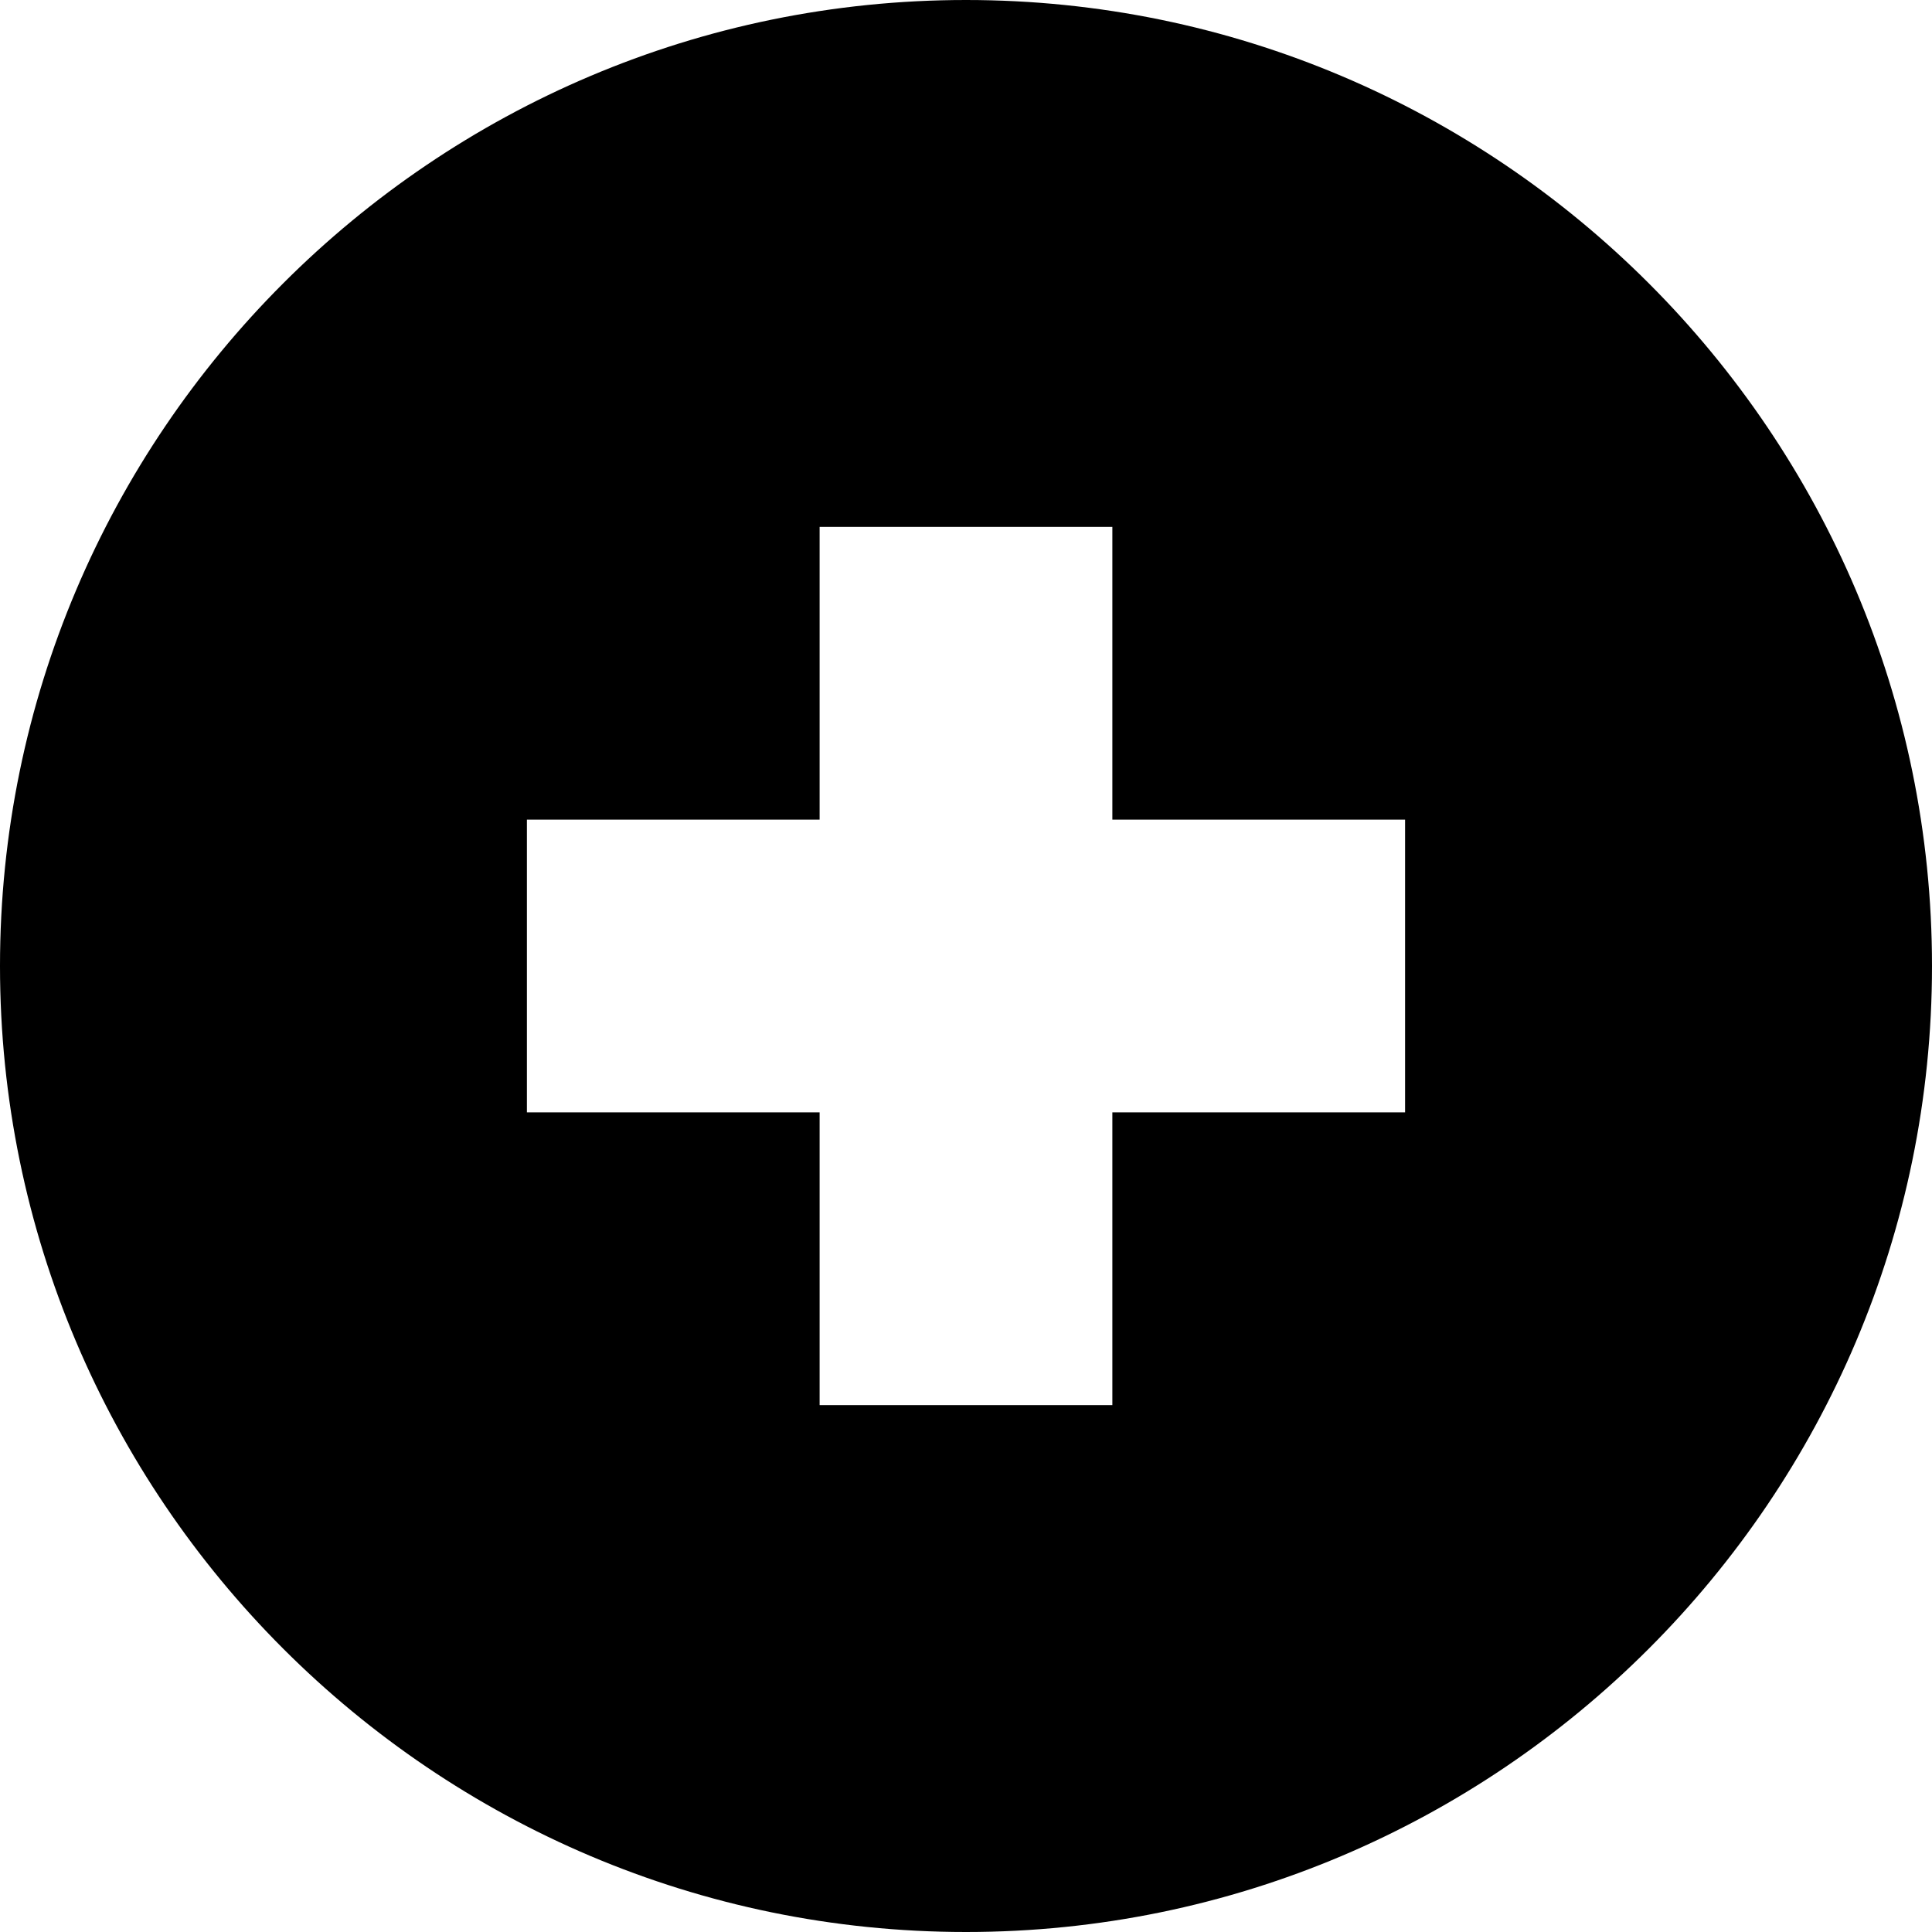
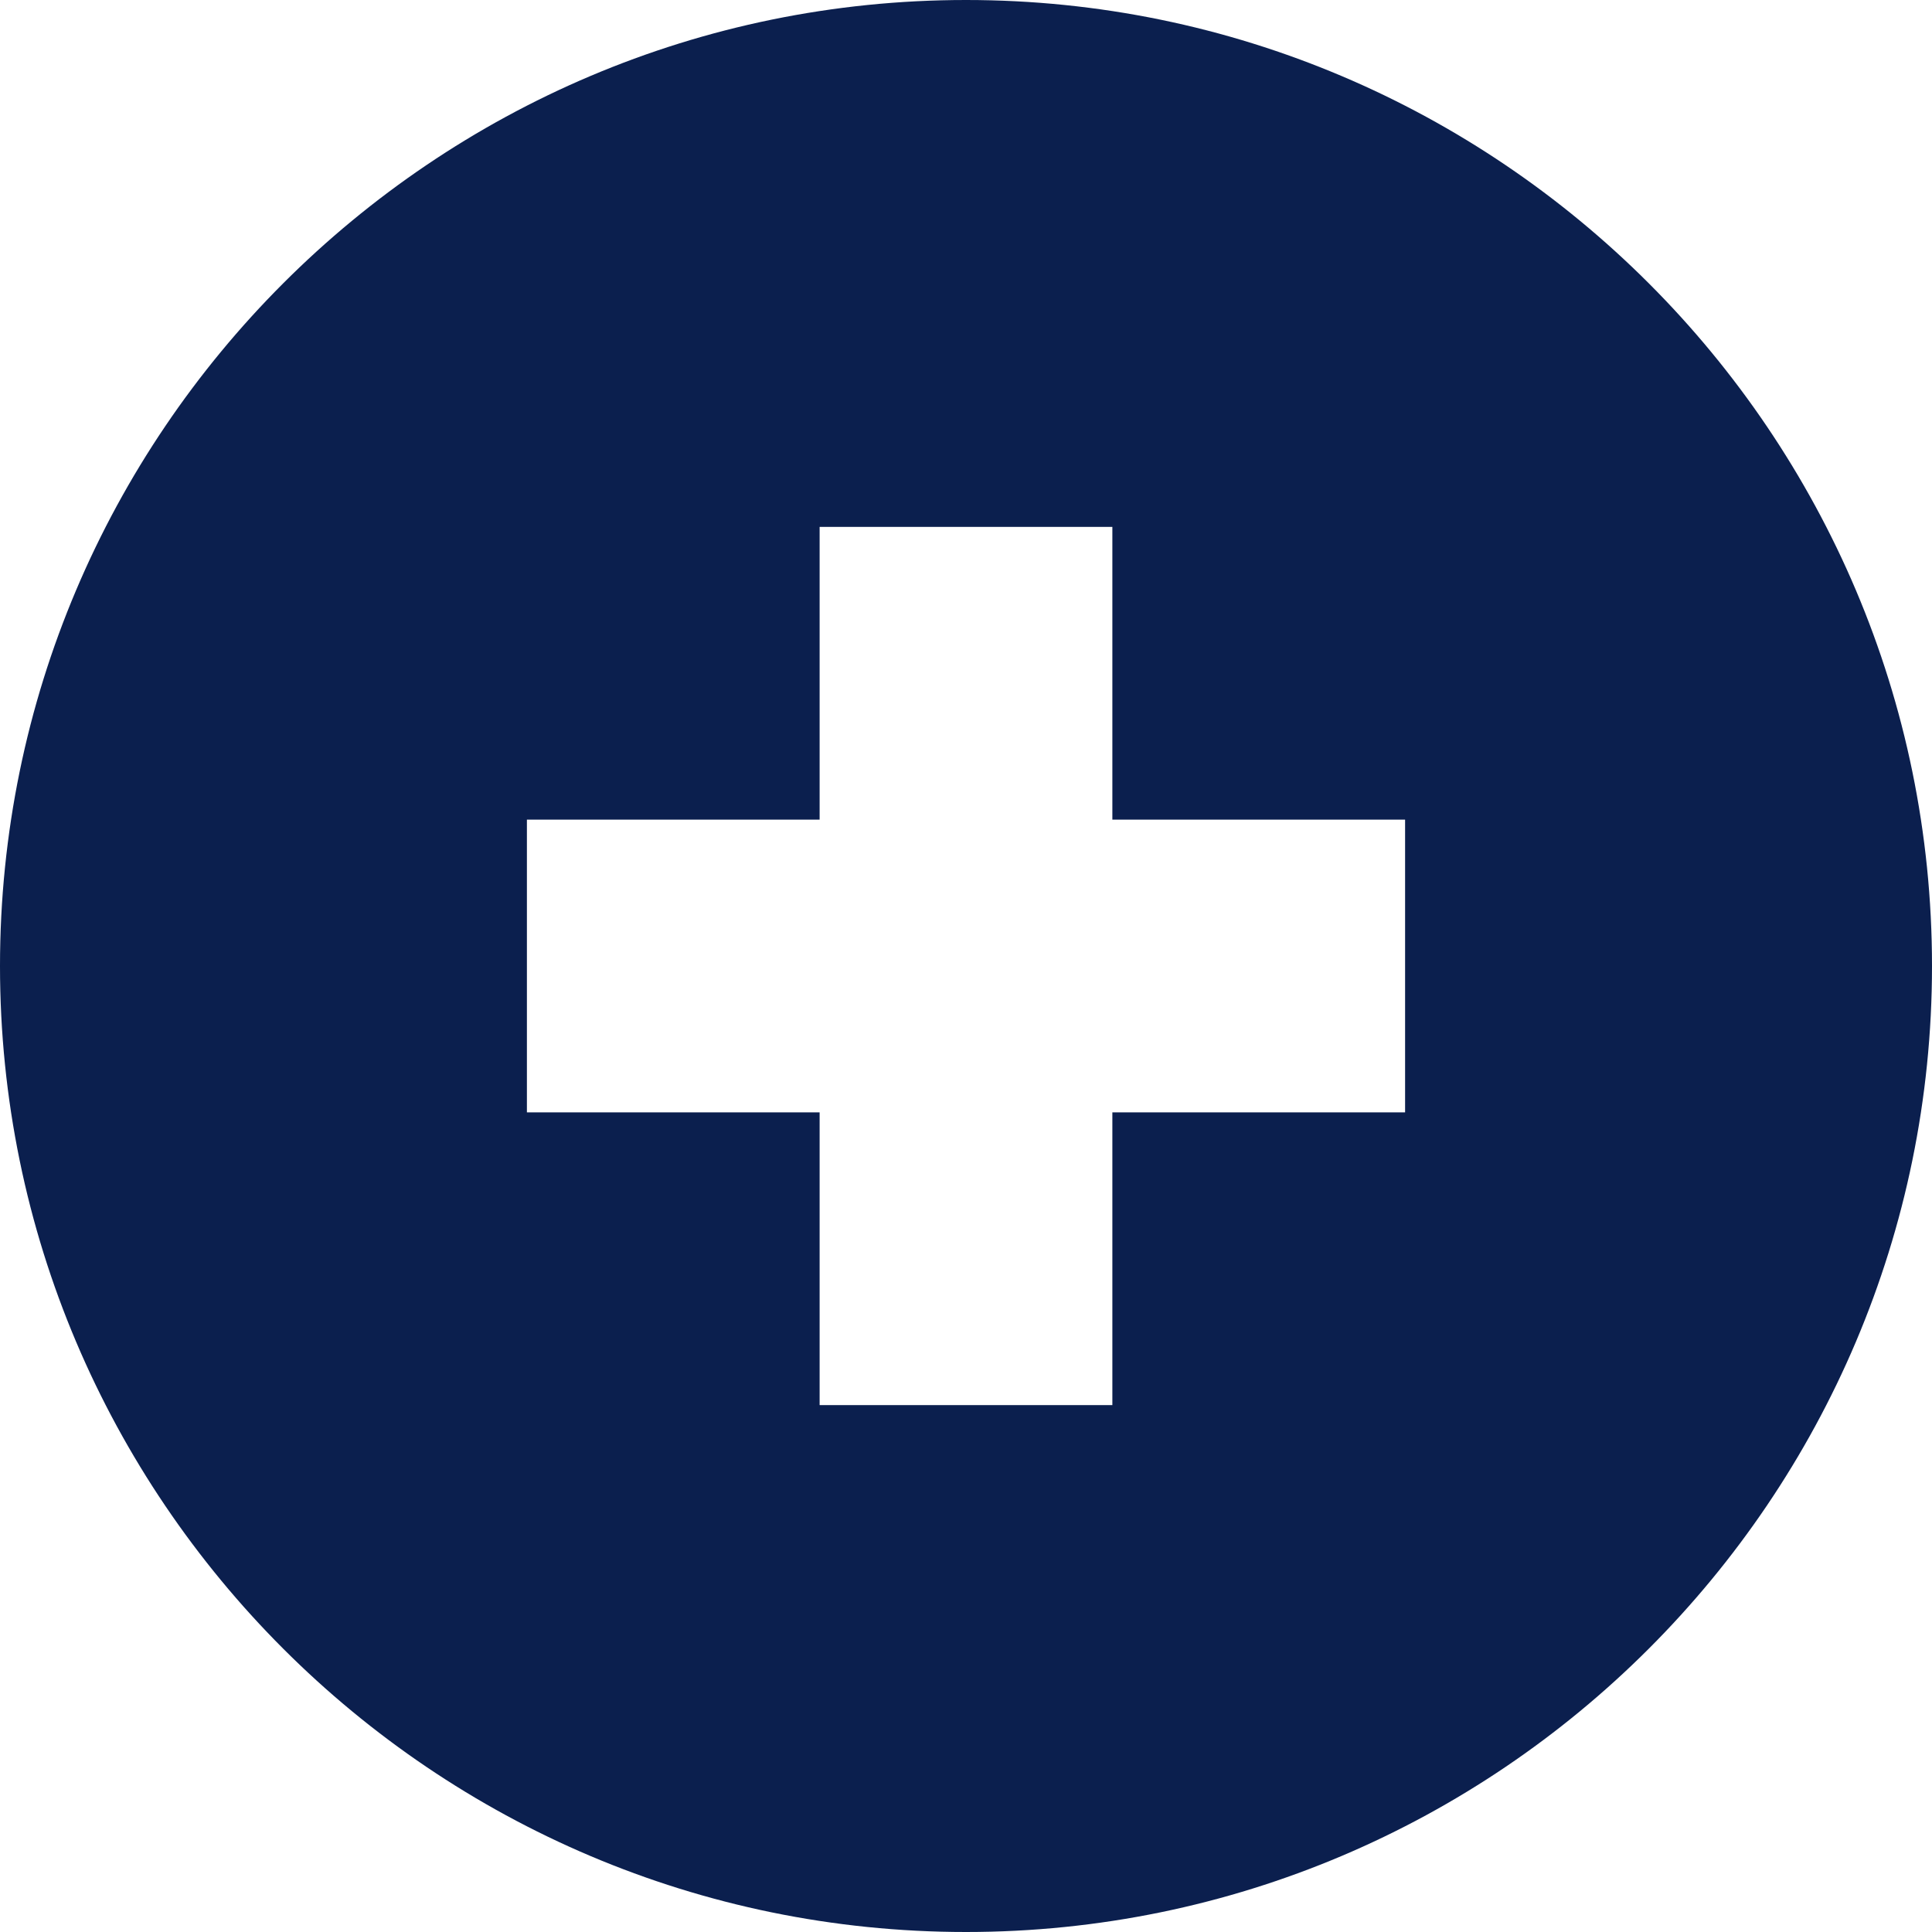
- <svg xmlns="http://www.w3.org/2000/svg" version="1.1" id="Layer_1" x="0px" y="0px" viewBox="0 0 512 512" style="enable-background:new 0 0 512 512;" xml:space="preserve">
+ <svg xmlns="http://www.w3.org/2000/svg" version="1.1" id="Layer_1" x="0px" y="0px" viewBox="0 0 512 512" fill="#0B1F4E" style="enable-background:new 0 0 512 512;" xml:space="preserve">
  <g>
    <g>
      <path d="M256,0C114.842,0,0,114.842,0,256s114.842,256,256,256c141.157,0,256-114.842,256-256S397.157,0,256,0z M372.364,294.788    h-77.576v77.576h-77.579v-77.576h-77.573v-77.576h77.573v-77.576h77.579v77.576h77.576V294.788z" />
    </g>
  </g>
  <g>
</g>
  <g>
</g>
  <g>
</g>
  <g>
</g>
  <g>
</g>
  <g>
</g>
  <g>
</g>
  <g>
</g>
  <g>
</g>
  <g>
</g>
  <g>
</g>
  <g>
</g>
  <g>
</g>
  <g>
</g>
  <g>
</g>
</svg>
